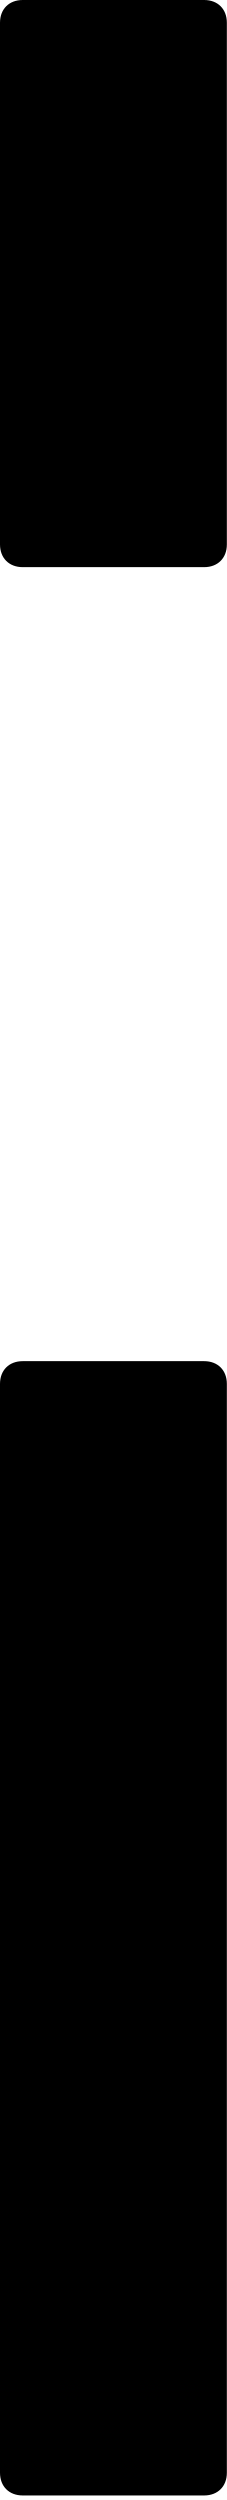
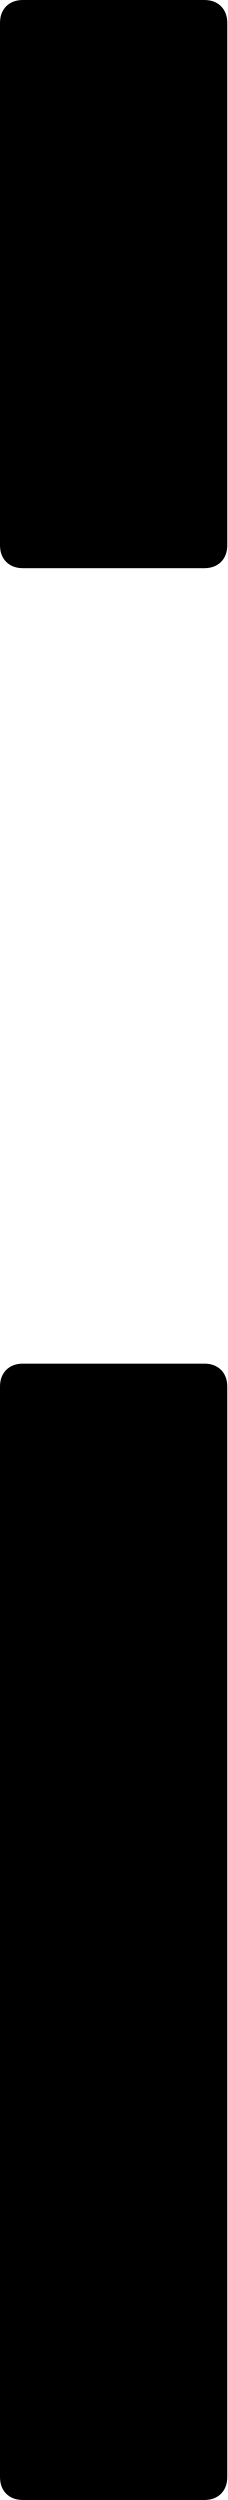
- <svg xmlns="http://www.w3.org/2000/svg" viewBox="0 0 10 110.2">
-   <path d="M1 60h8c.6 0 1 .4 1 1v48c0 .6-.4 1-1 1H1c-.6 0-1-.4-1-1V61c0-.6.4-1 1-1zM1 0h8c.6 0 1 .4 1 1v23c0 .6-.4 1-1 1H1c-.6 0-1-.4-1-1V1c0-.6.4-1 1-1z" />
+ <svg xmlns="http://www.w3.org/2000/svg" version="1.1" id="Calque_1" x="0px" y="0px" viewBox="0 0 10 110" style="enable-background:new 0 0 10 110;" xml:space="preserve">
+   <path d="M-269,85h8c0.6,0,1,0.4,1,1v48c0,0.6-0.4,1-1,1h-8c-0.6,0-1-0.4-1-1V86C-270,85.4-269.6,85-269,85z" />
+   <path d="M-269,25h8c0.6,0,1,0.4,1,1v23c0,0.6-0.4,1-1,1h-8c-0.6,0-1-0.4-1-1V26C-270,25.4-269.6,25-269,25z" />
+   <path d="M-105,126v8c0,0.6-0.4,1-1,1h-48c-0.6,0-1-0.4-1-1v-8c0-0.6,0.4-1,1-1h48C-105.4,125-105,125.4-105,126z" />
+   <path d="M-190,126v8c0,0.6-0.4,1-1,1h-48c-0.6,0-1-0.4-1-1v-8c0-0.6,0.4-1,1-1h48C-190.4,125-190,125.4-190,126z" />
+   <path d="M-20,126.1v8c0,0.6-0.4,1-1,1h-48c-0.6,0-1-0.4-1-1v-8c0-0.6,0.4-1,1-1h48C-20.4,125.1-20,125.5-20,126.1z" />
+   <path d="M1,60h8c0.6,0,1,0.4,1,1v48c0,0.6-0.4,1-1,1H1c-0.6,0-1-0.4-1-1V61C0,60.4,0.4,60,1,60z" />
+   <path d="M1,0h8c0.6,0,1,0.4,1,1v23c0,0.6-0.4,1-1,1H1c-0.6,0-1-0.4-1-1V1C0,0.4,0.4,0,1,0z" />
</svg>
